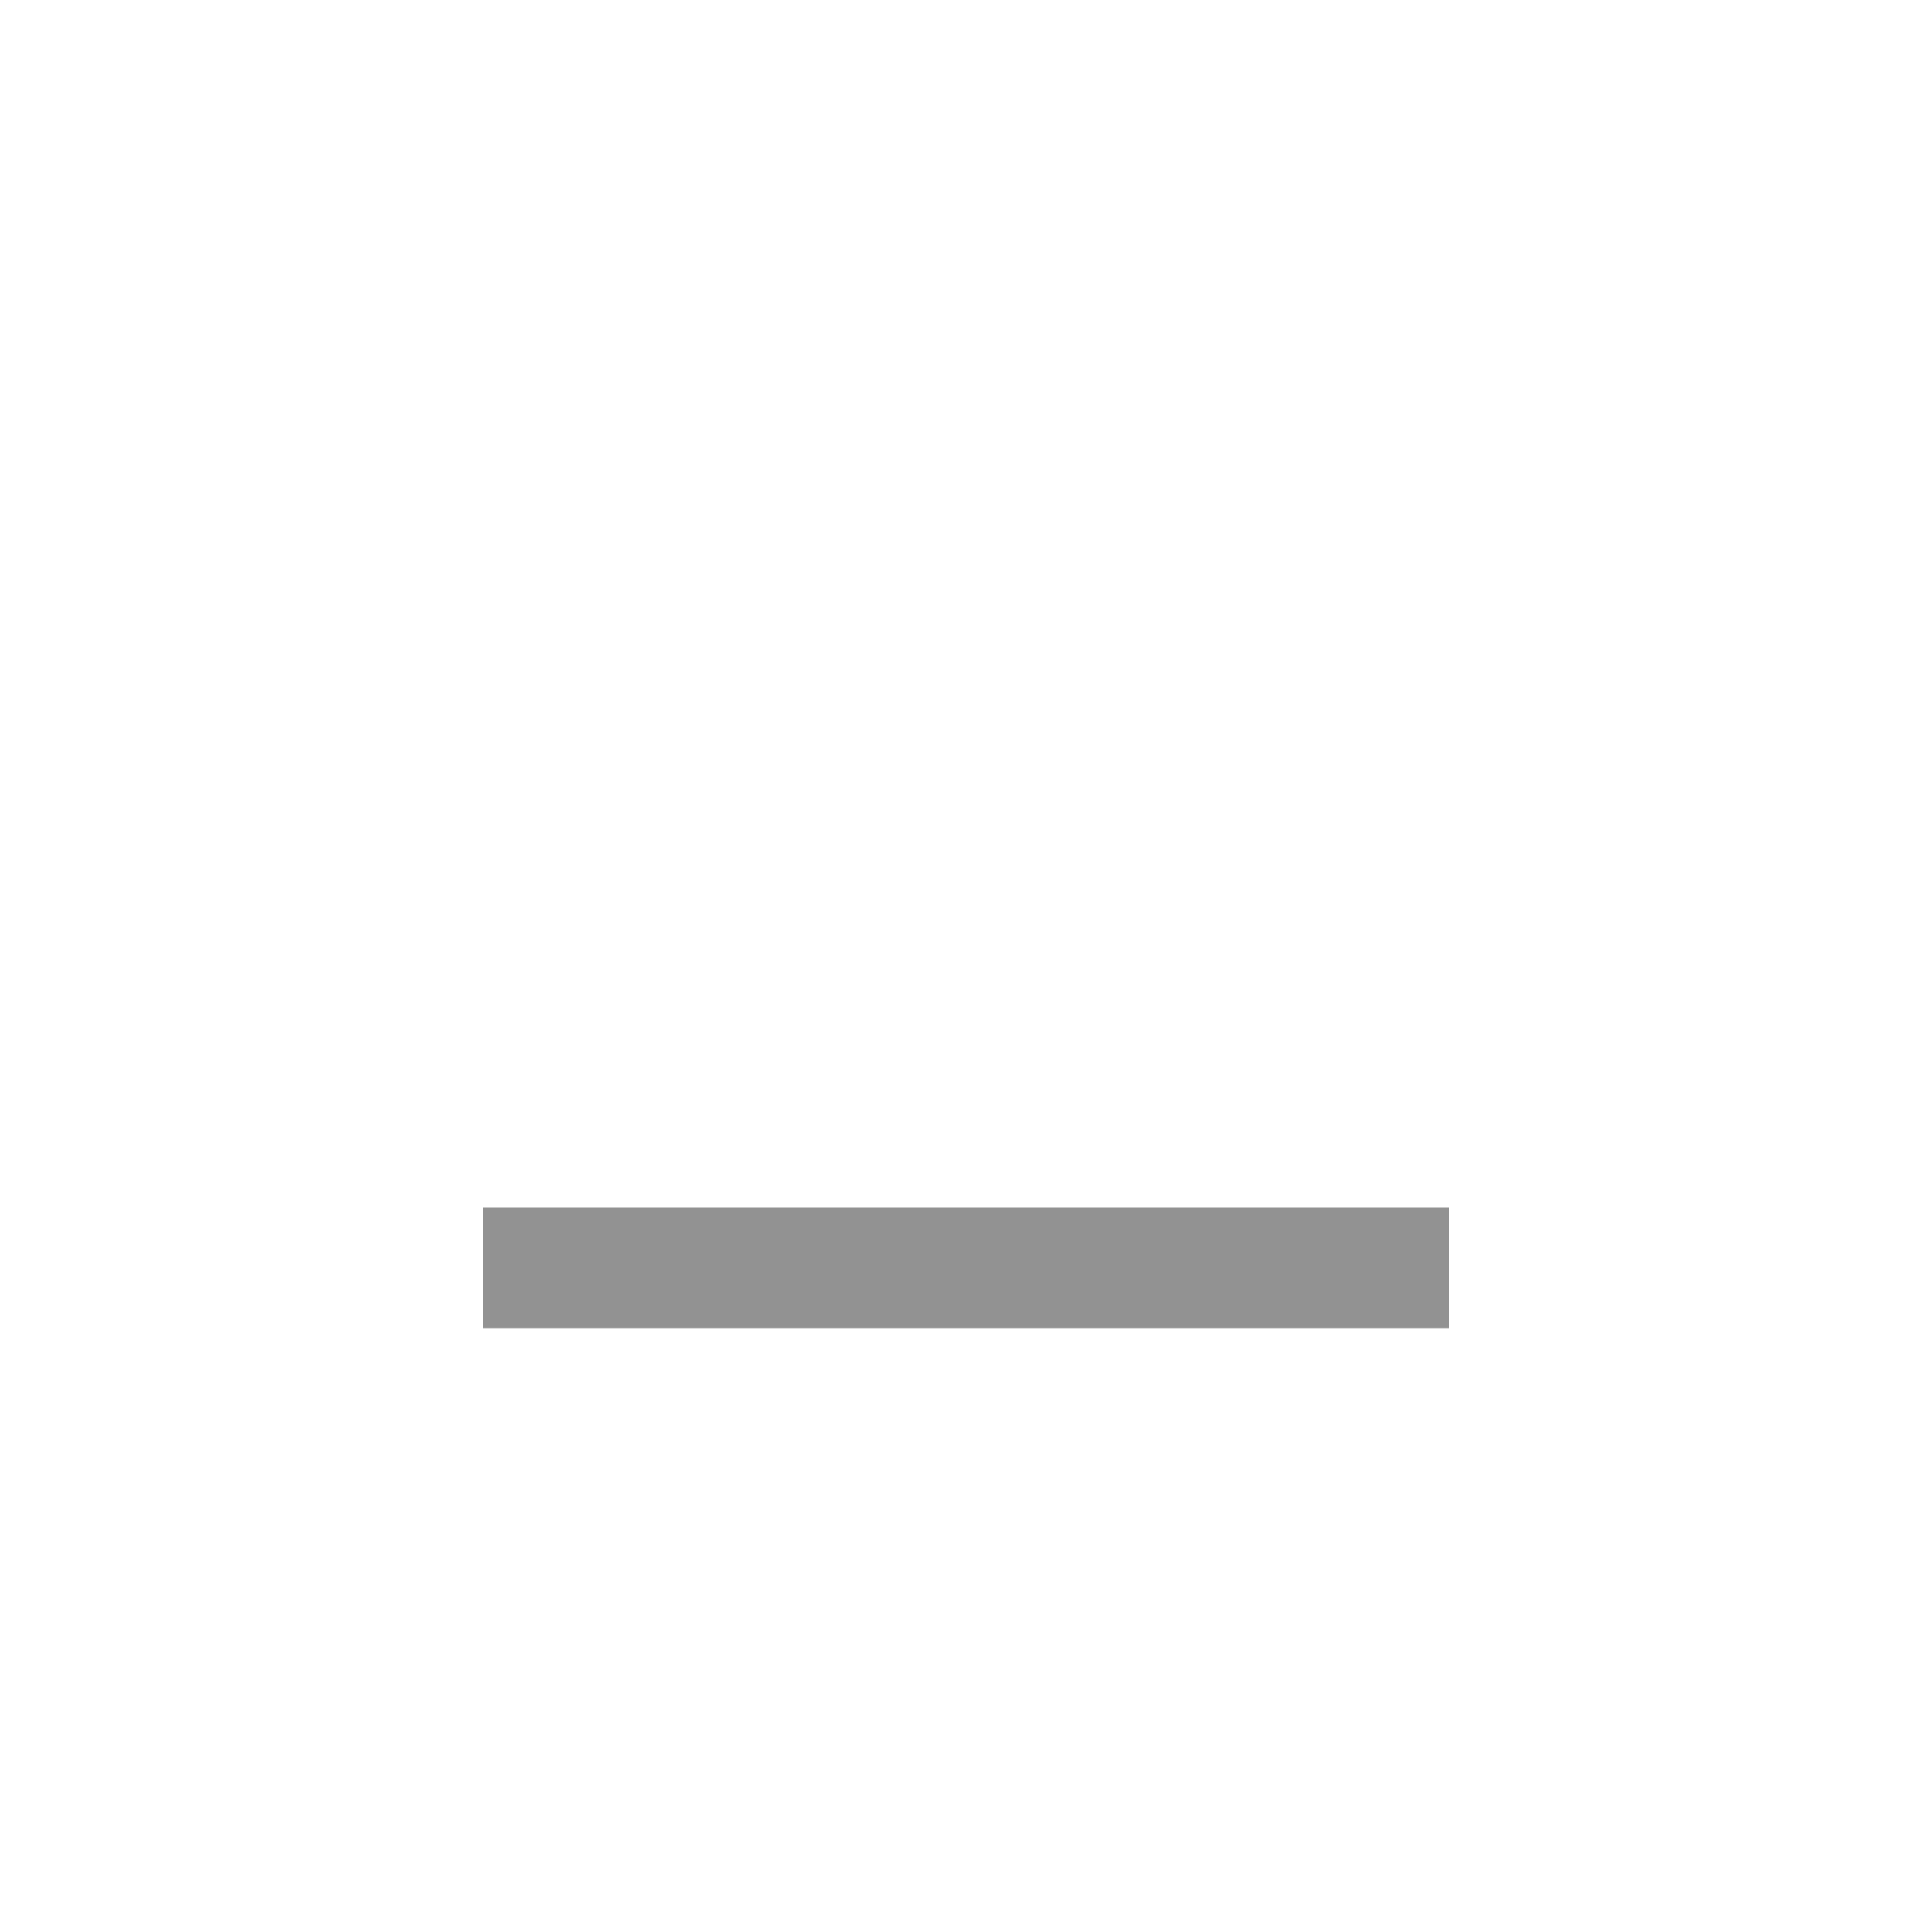
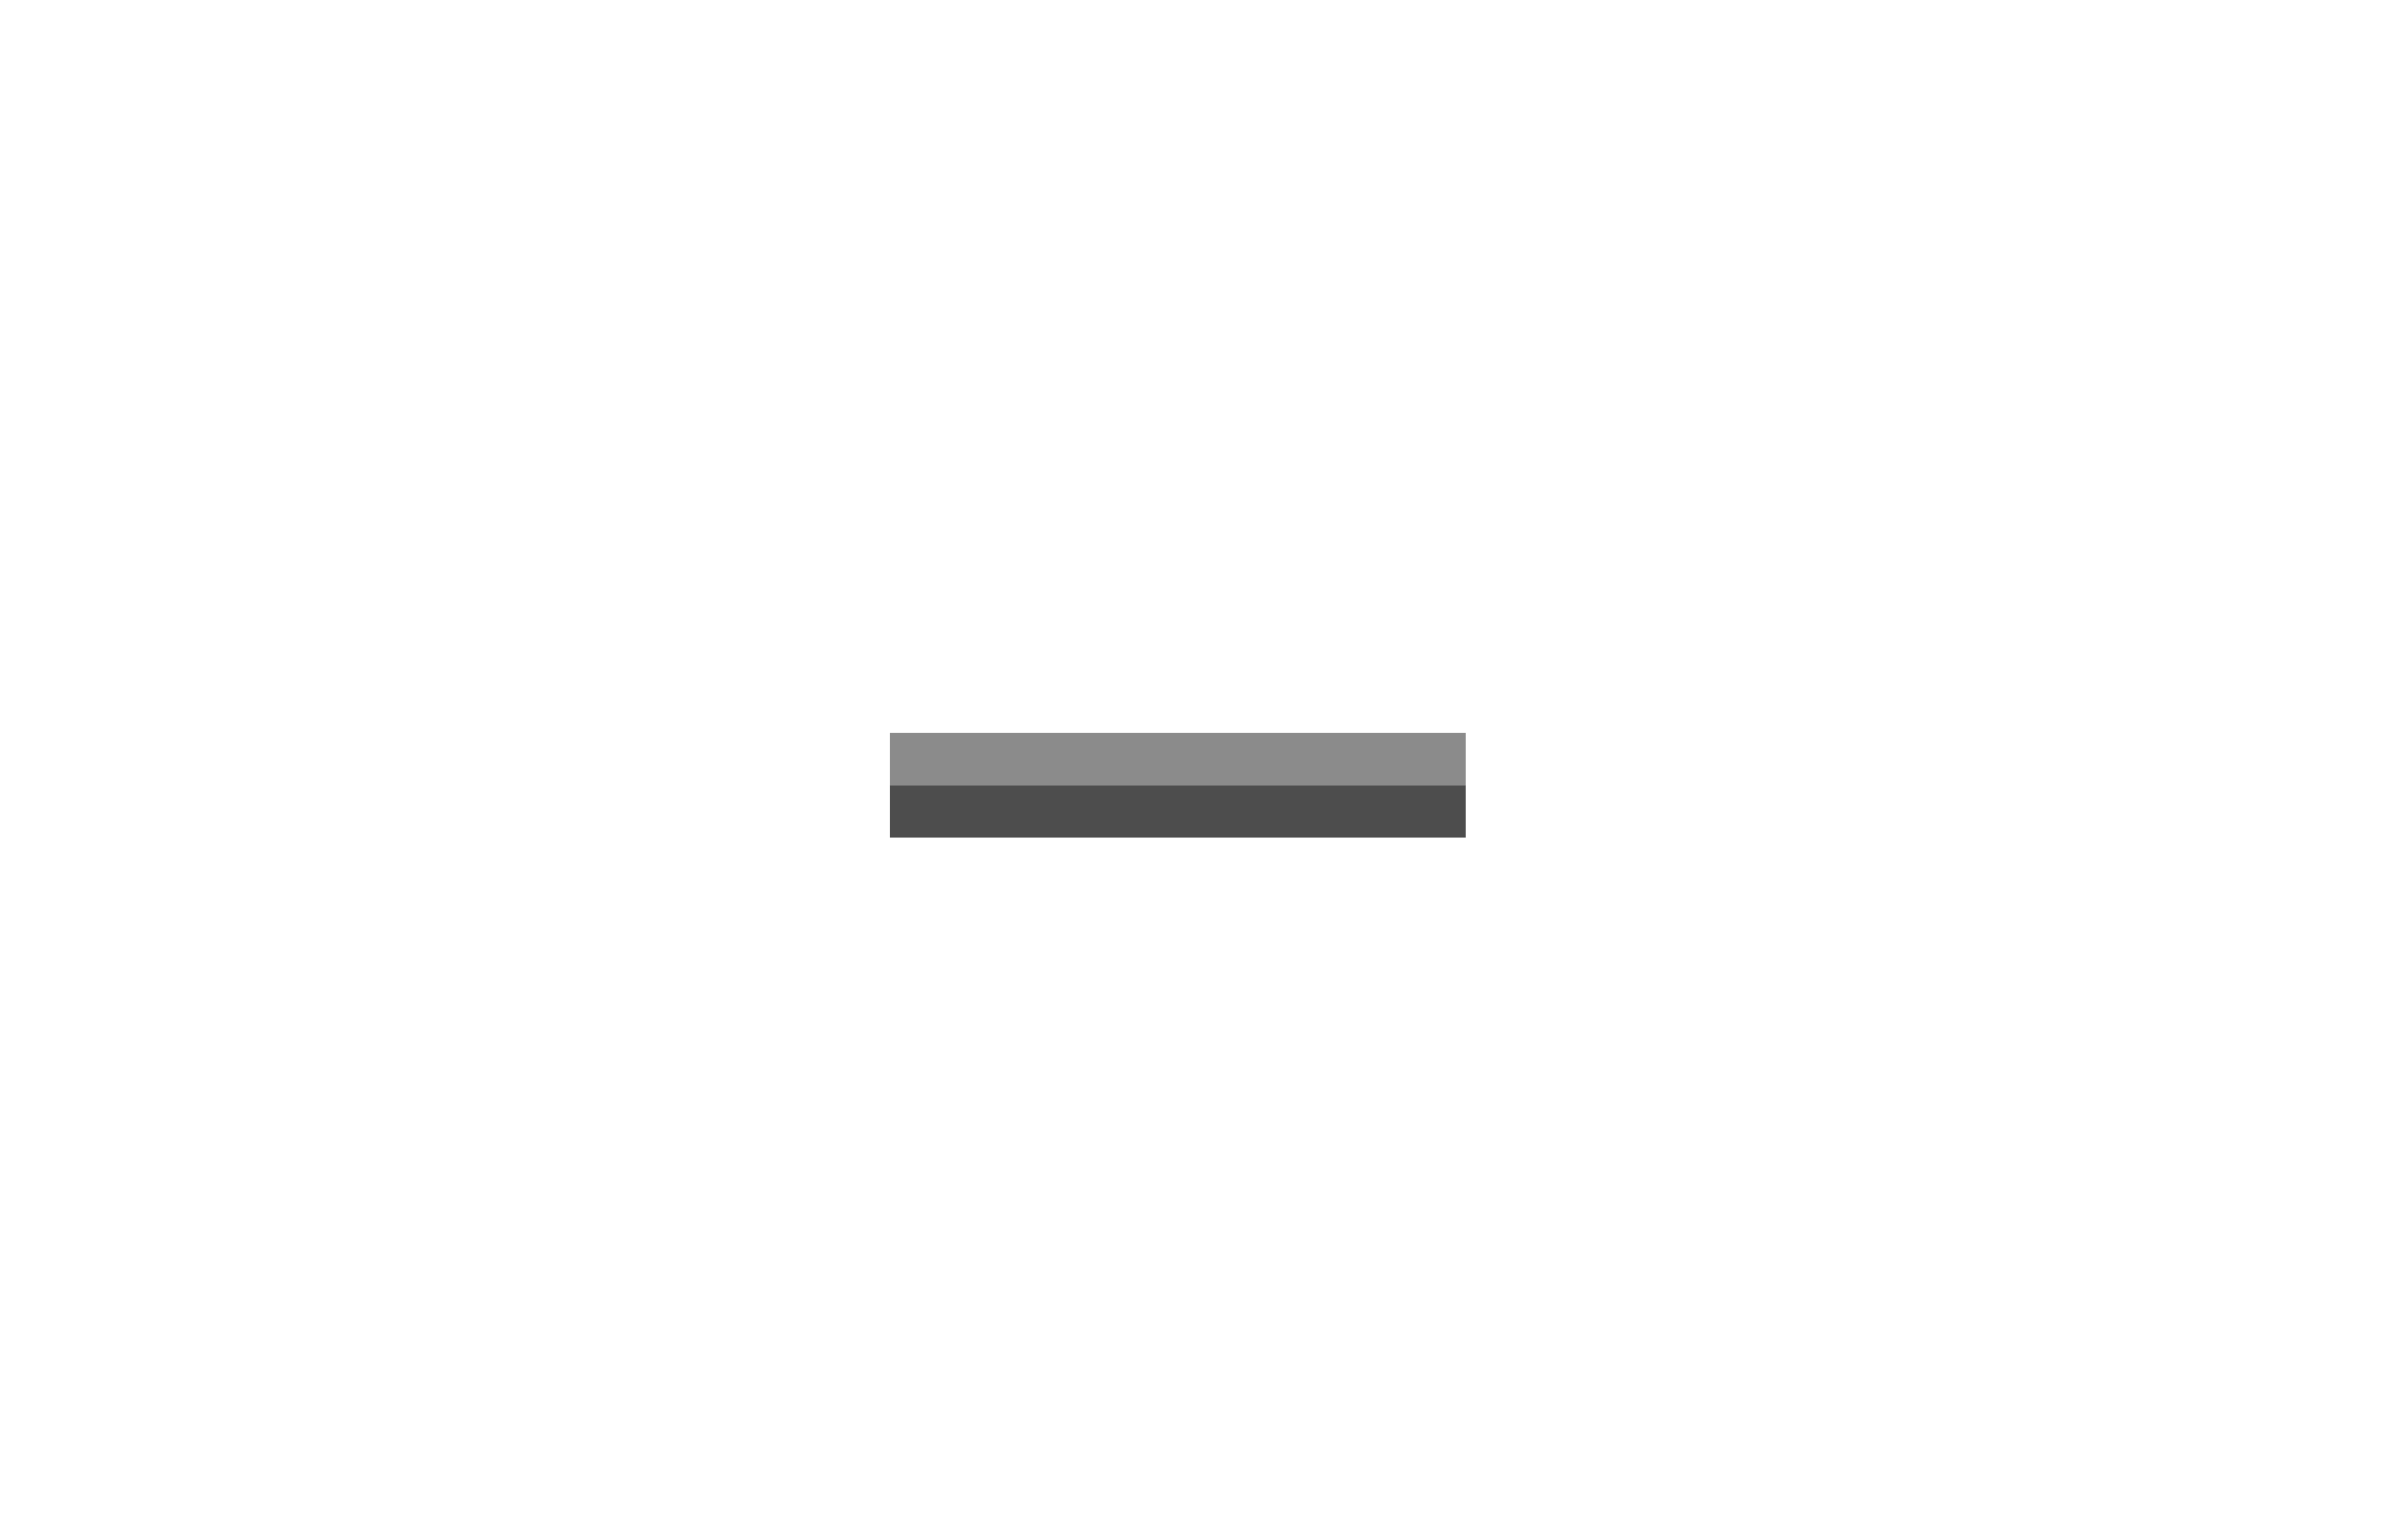
- <svg xmlns="http://www.w3.org/2000/svg" height="16px" viewBox="0 0 16 16" width="16px" version="1.1" id="svg4" xml:space="preserve">
-   <defs id="defs8">
+ <svg xmlns="http://www.w3.org/2000/svg" viewBox="0 0 46 29" version="1.1" id="svg5" width="46" height="29" xml:space="preserve">
+   <defs id="defs9">
    <style type="text/css" id="current-color-scheme-36">
      .ColorScheme-Text {
        color:#eff0f1;
      }
      .ColorScheme-NegativeText {
        color:#da4453;
      }
      </style>
    <style type="text/css" id="current-color-scheme-367">
      .ColorScheme-Text {
        color:#eff0f1;
      }
      .ColorScheme-NegativeText {
        color:#da4453;
      }
      </style>
    <style type="text/css" id="current-color-scheme-5">
      .ColorScheme-Text {
        color:#eff0f1;
      }
      .ColorScheme-NegativeText {
        color:#da4453;
      }
      </style>
    <style type="text/css" id="current-color-scheme-36-3">
      .ColorScheme-Text {
        color:#eff0f1;
      }
      .ColorScheme-NegativeText {
        color:#da4453;
      }
      </style>
    <style type="text/css" id="current-color-scheme-62">
      .ColorScheme-Text {
        color:#eff0f1;
      }
      .ColorScheme-NegativeText {
        color:#da4453;
      }
      </style>
    <style type="text/css" id="current-color-scheme-5-9">
      .ColorScheme-Text {
        color:#eff0f1;
      }
      .ColorScheme-NegativeText {
        color:#da4453;
      }
      </style>
    <style type="text/css" id="current-color-scheme-36-3-1">
+       .ColorScheme-Text {
+         color:#eff0f1;
+       }
+       .ColorScheme-NegativeText {
+         color:#da4453;
+       }
+       </style>
+     <style type="text/css" id="current-color-scheme-3675">
+       .ColorScheme-Text {
+         color:#eff0f1;
+       }
+       .ColorScheme-NegativeText {
+         color:#da4453;
+       }
+       </style>
+     <style type="text/css" id="current-color-scheme-53-3">
+       .ColorScheme-Text {
+         color:#eff0f1;
+       }
+       .ColorScheme-NegativeText {
+         color:#da4453;
+       }
+       </style>
+     <style type="text/css" id="current-color-scheme-5-5">
+       .ColorScheme-Text {
+         color:#eff0f1;
+       }
+       .ColorScheme-NegativeText {
+         color:#da4453;
+       }
+       </style>
+     <style type="text/css" id="current-color-scheme-0">
+       .ColorScheme-Text {
+         color:#eff0f1;
+       }
+       .ColorScheme-NegativeText {
+         color:#da4453;
+       }
+       </style>
+     <style type="text/css" id="current-color-scheme-5-6">
+       .ColorScheme-Text {
+         color:#eff0f1;
+       }
+       .ColorScheme-NegativeText {
+         color:#da4453;
+       }
+       </style>
+     <style type="text/css" id="current-color-scheme-36-3-6">
+       .ColorScheme-Text {
+         color:#eff0f1;
+       }
+       .ColorScheme-NegativeText {
+         color:#da4453;
+       }
+       </style>
+     <style type="text/css" id="current-color-scheme-5356-2">
+       .ColorScheme-Text {
+         color:#eff0f1;
+       }
+       .ColorScheme-NegativeText {
+         color:#da4453;
+       }
+       </style>
+     <style type="text/css" id="current-color-scheme-5-2">
+       .ColorScheme-Text {
+         color:#eff0f1;
+       }
+       .ColorScheme-NegativeText {
+         color:#da4453;
+       }
+       </style>
+     <style type="text/css" id="current-color-scheme-36-3-91">
+       .ColorScheme-Text {
+         color:#eff0f1;
+       }
+       .ColorScheme-NegativeText {
+         color:#da4453;
+       }
+       </style>
+     <style type="text/css" id="current-color-scheme-35">
+       .ColorScheme-Text {
+         color:#eff0f1;
+       }
+       .ColorScheme-NegativeText {
+         color:#da4453;
+       }
+       </style>
+     <style type="text/css" id="current-color-scheme-5-6-2">
+       .ColorScheme-Text {
+         color:#eff0f1;
+       }
+       .ColorScheme-NegativeText {
+         color:#da4453;
+       }
+       </style>
+     <style type="text/css" id="current-color-scheme-36-3-2">
+       .ColorScheme-Text {
+         color:#eff0f1;
+       }
+       .ColorScheme-NegativeText {
+         color:#da4453;
+       }
+       </style>
+     <style type="text/css" id="current-color-scheme-535-9">
+       .ColorScheme-Text {
+         color:#eff0f1;
+       }
+       .ColorScheme-NegativeText {
+         color:#da4453;
+       }
+       </style>
+     <style type="text/css" id="current-color-scheme-53-7">
+       .ColorScheme-Text {
+         color:#eff0f1;
+       }
+       .ColorScheme-NegativeText {
+         color:#da4453;
+       }
+       </style>
+     <style type="text/css" id="current-color-scheme-5-62">
+       .ColorScheme-Text {
+         color:#eff0f1;
+       }
+       .ColorScheme-NegativeText {
+         color:#da4453;
+       }
+       </style>
+     <style type="text/css" id="current-color-scheme-36-3-9">
      .ColorScheme-Text {
        color:#eff0f1;
      }
      .ColorScheme-NegativeText {
        color:#da4453;
      }
      </style>
  </defs>
  <style type="text/css" id="current-color-scheme">
        .ColorScheme-Text {
            color:#eff0f1;
        }
    </style>
+   <style type="text/css" id="current-color-scheme-5356">
+         .ColorScheme-Text {
+             color:#eff0f1;
+         }
+     </style>
  <style type="text/css" id="current-color-scheme-535">
        .ColorScheme-Text {
            color:#eff0f1;
        }
    </style>
  <style type="text/css" id="current-color-scheme-53">
        .ColorScheme-Text {
            color:#eff0f1;
        }
    </style>
  <style type="text/css" id="current-color-scheme-3">
        .ColorScheme-Text {
            color:#eff0f1;
        }
    </style>
  <style type="text/css" id="current-color-scheme-3-5">
        .ColorScheme-Text {
            color:#eff0f1;
        }
    </style>
  <style type="text/css" id="current-color-scheme-3-3">
        .ColorScheme-Text {
            color:#eff0f1;
        }
    </style>
  <style type="text/css" id="current-color-scheme-36-35">
        .ColorScheme-Text {
            color:#eff0f1;
        }
    </style>
  <style type="text/css" id="current-color-scheme-6">
        .ColorScheme-Text {
            color:#eff0f1;
        }
    </style>
  <style type="text/css" id="current-color-scheme-3-7">
        .ColorScheme-Text {
            color:#eff0f1;
        }
    </style>
  <style type="text/css" id="current-color-scheme-3-2">
        .ColorScheme-Text {
            color:#eff0f1;
        }
    </style>
  <style type="text/css" id="current-color-scheme-3-3-7">
        .ColorScheme-Text {
            color:#eff0f1;
        }
    </style>
  <style type="text/css" id="current-color-scheme-36-0">
        .ColorScheme-Text {
            color:#eff0f1;
        }
    </style>
  <style type="text/css" id="current-color-scheme-6-9">
        .ColorScheme-Text {
            color:#eff0f1;
        }
    </style>
  <style type="text/css" id="current-color-scheme-3-7-3">
        .ColorScheme-Text {
            color:#eff0f1;
        }
    </style>
-   <rect style="fill:#262626;fill-opacity:0.5" id="rect962" width="8" height="1" x="4" y="10" />
+   <style type="text/css" id="current-color-scheme-3-12">
+         .ColorScheme-Text {
+             color:#eff0f1;
+         }
+     </style>
+   <style type="text/css" id="current-color-scheme-3-5-7">
+         .ColorScheme-Text {
+             color:#eff0f1;
+         }
+     </style>
+   <style type="text/css" id="current-color-scheme-3-3-09">
+         .ColorScheme-Text {
+             color:#eff0f1;
+         }
+     </style>
+   <style type="text/css" id="current-color-scheme-36-360">
+         .ColorScheme-Text {
+             color:#eff0f1;
+         }
+     </style>
+   <style type="text/css" id="current-color-scheme-3-2-6">
+         .ColorScheme-Text {
+             color:#eff0f1;
+         }
+     </style>
+   <style type="text/css" id="current-color-scheme-3-3-6">
+         .ColorScheme-Text {
+             color:#eff0f1;
+         }
+     </style>
+   <style type="text/css" id="current-color-scheme-36-1">
+         .ColorScheme-Text {
+             color:#eff0f1;
+         }
+     </style>
+   <style type="text/css" id="current-color-scheme-6-2">
+         .ColorScheme-Text {
+             color:#eff0f1;
+         }
+     </style>
+   <style type="text/css" id="current-color-scheme-3-7-61">
+         .ColorScheme-Text {
+             color:#eff0f1;
+         }
+     </style>
+   <style type="text/css" id="current-color-scheme-3-0">
+         .ColorScheme-Text {
+             color:#eff0f1;
+         }
+     </style>
+   <style type="text/css" id="current-color-scheme-3-3-9">
+         .ColorScheme-Text {
+             color:#eff0f1;
+         }
+     </style>
+   <style type="text/css" id="current-color-scheme-36-36">
+         .ColorScheme-Text {
+             color:#eff0f1;
+         }
+     </style>
+   <style type="text/css" id="current-color-scheme-6-0">
+         .ColorScheme-Text {
+             color:#eff0f1;
+         }
+     </style>
+   <style type="text/css" id="current-color-scheme-3-7-6">
+         .ColorScheme-Text {
+             color:#eff0f1;
+         }
+     </style>
+   <style type="text/css" id="current-color-scheme-3-9">
+         .ColorScheme-Text {
+             color:#eff0f1;
+         }
+     </style>
+   <style type="text/css" id="current-color-scheme-3-3-1">
+         .ColorScheme-Text {
+             color:#eff0f1;
+         }
+     </style>
+   <style type="text/css" id="current-color-scheme-36-2">
+         .ColorScheme-Text {
+             color:#eff0f1;
+         }
+     </style>
+   <style type="text/css" id="current-color-scheme-6-7">
+         .ColorScheme-Text {
+             color:#eff0f1;
+         }
+     </style>
+   <style type="text/css" id="current-color-scheme-3-7-0">
+         .ColorScheme-Text {
+             color:#eff0f1;
+         }
+     </style>
+   <style type="text/css" id="current-color-scheme-3-1">
+         .ColorScheme-Text {
+             color:#eff0f1;
+         }
+     </style>
+   <style type="text/css" id="current-color-scheme-36-27">
+         .ColorScheme-Text {
+             color:#eff0f1;
+         }
+     </style>
+   <style type="text/css" id="current-color-scheme-3-5-2">
+         .ColorScheme-Text {
+             color:#eff0f1;
+         }
+     </style>
+   <style type="text/css" id="current-color-scheme-3-3-0">
+         .ColorScheme-Text {
+             color:#eff0f1;
+         }
+     </style>
+   <style type="text/css" id="current-color-scheme-36-6">
+         .ColorScheme-Text {
+             color:#eff0f1;
+         }
+     </style>
+   <style type="text/css" id="current-color-scheme-6-9-8">
+         .ColorScheme-Text {
+             color:#eff0f1;
+         }
+     </style>
+   <style type="text/css" id="current-color-scheme-3-7-3-7">
+         .ColorScheme-Text {
+             color:#eff0f1;
+         }
+     </style>
+   <g id="g7" transform="translate(-16)" />
+   <g id="g9" transform="translate(-13,-1)">
+     <g id="g3" transform="translate(0,-6)">
+       <rect style="fill:#4d4d4d;fill-opacity:0.651;stroke-linecap:round;stroke-linejoin:round;paint-order:stroke fill markers" id="rect1" width="11" height="1" x="30" y="21" />
+       <rect style="fill:#4d4d4d;fill-opacity:1;stroke-linecap:round;stroke-linejoin:round;paint-order:stroke fill markers" id="rect3" width="11" height="1" x="30" y="22" />
+     </g>
+   </g>
</svg>
